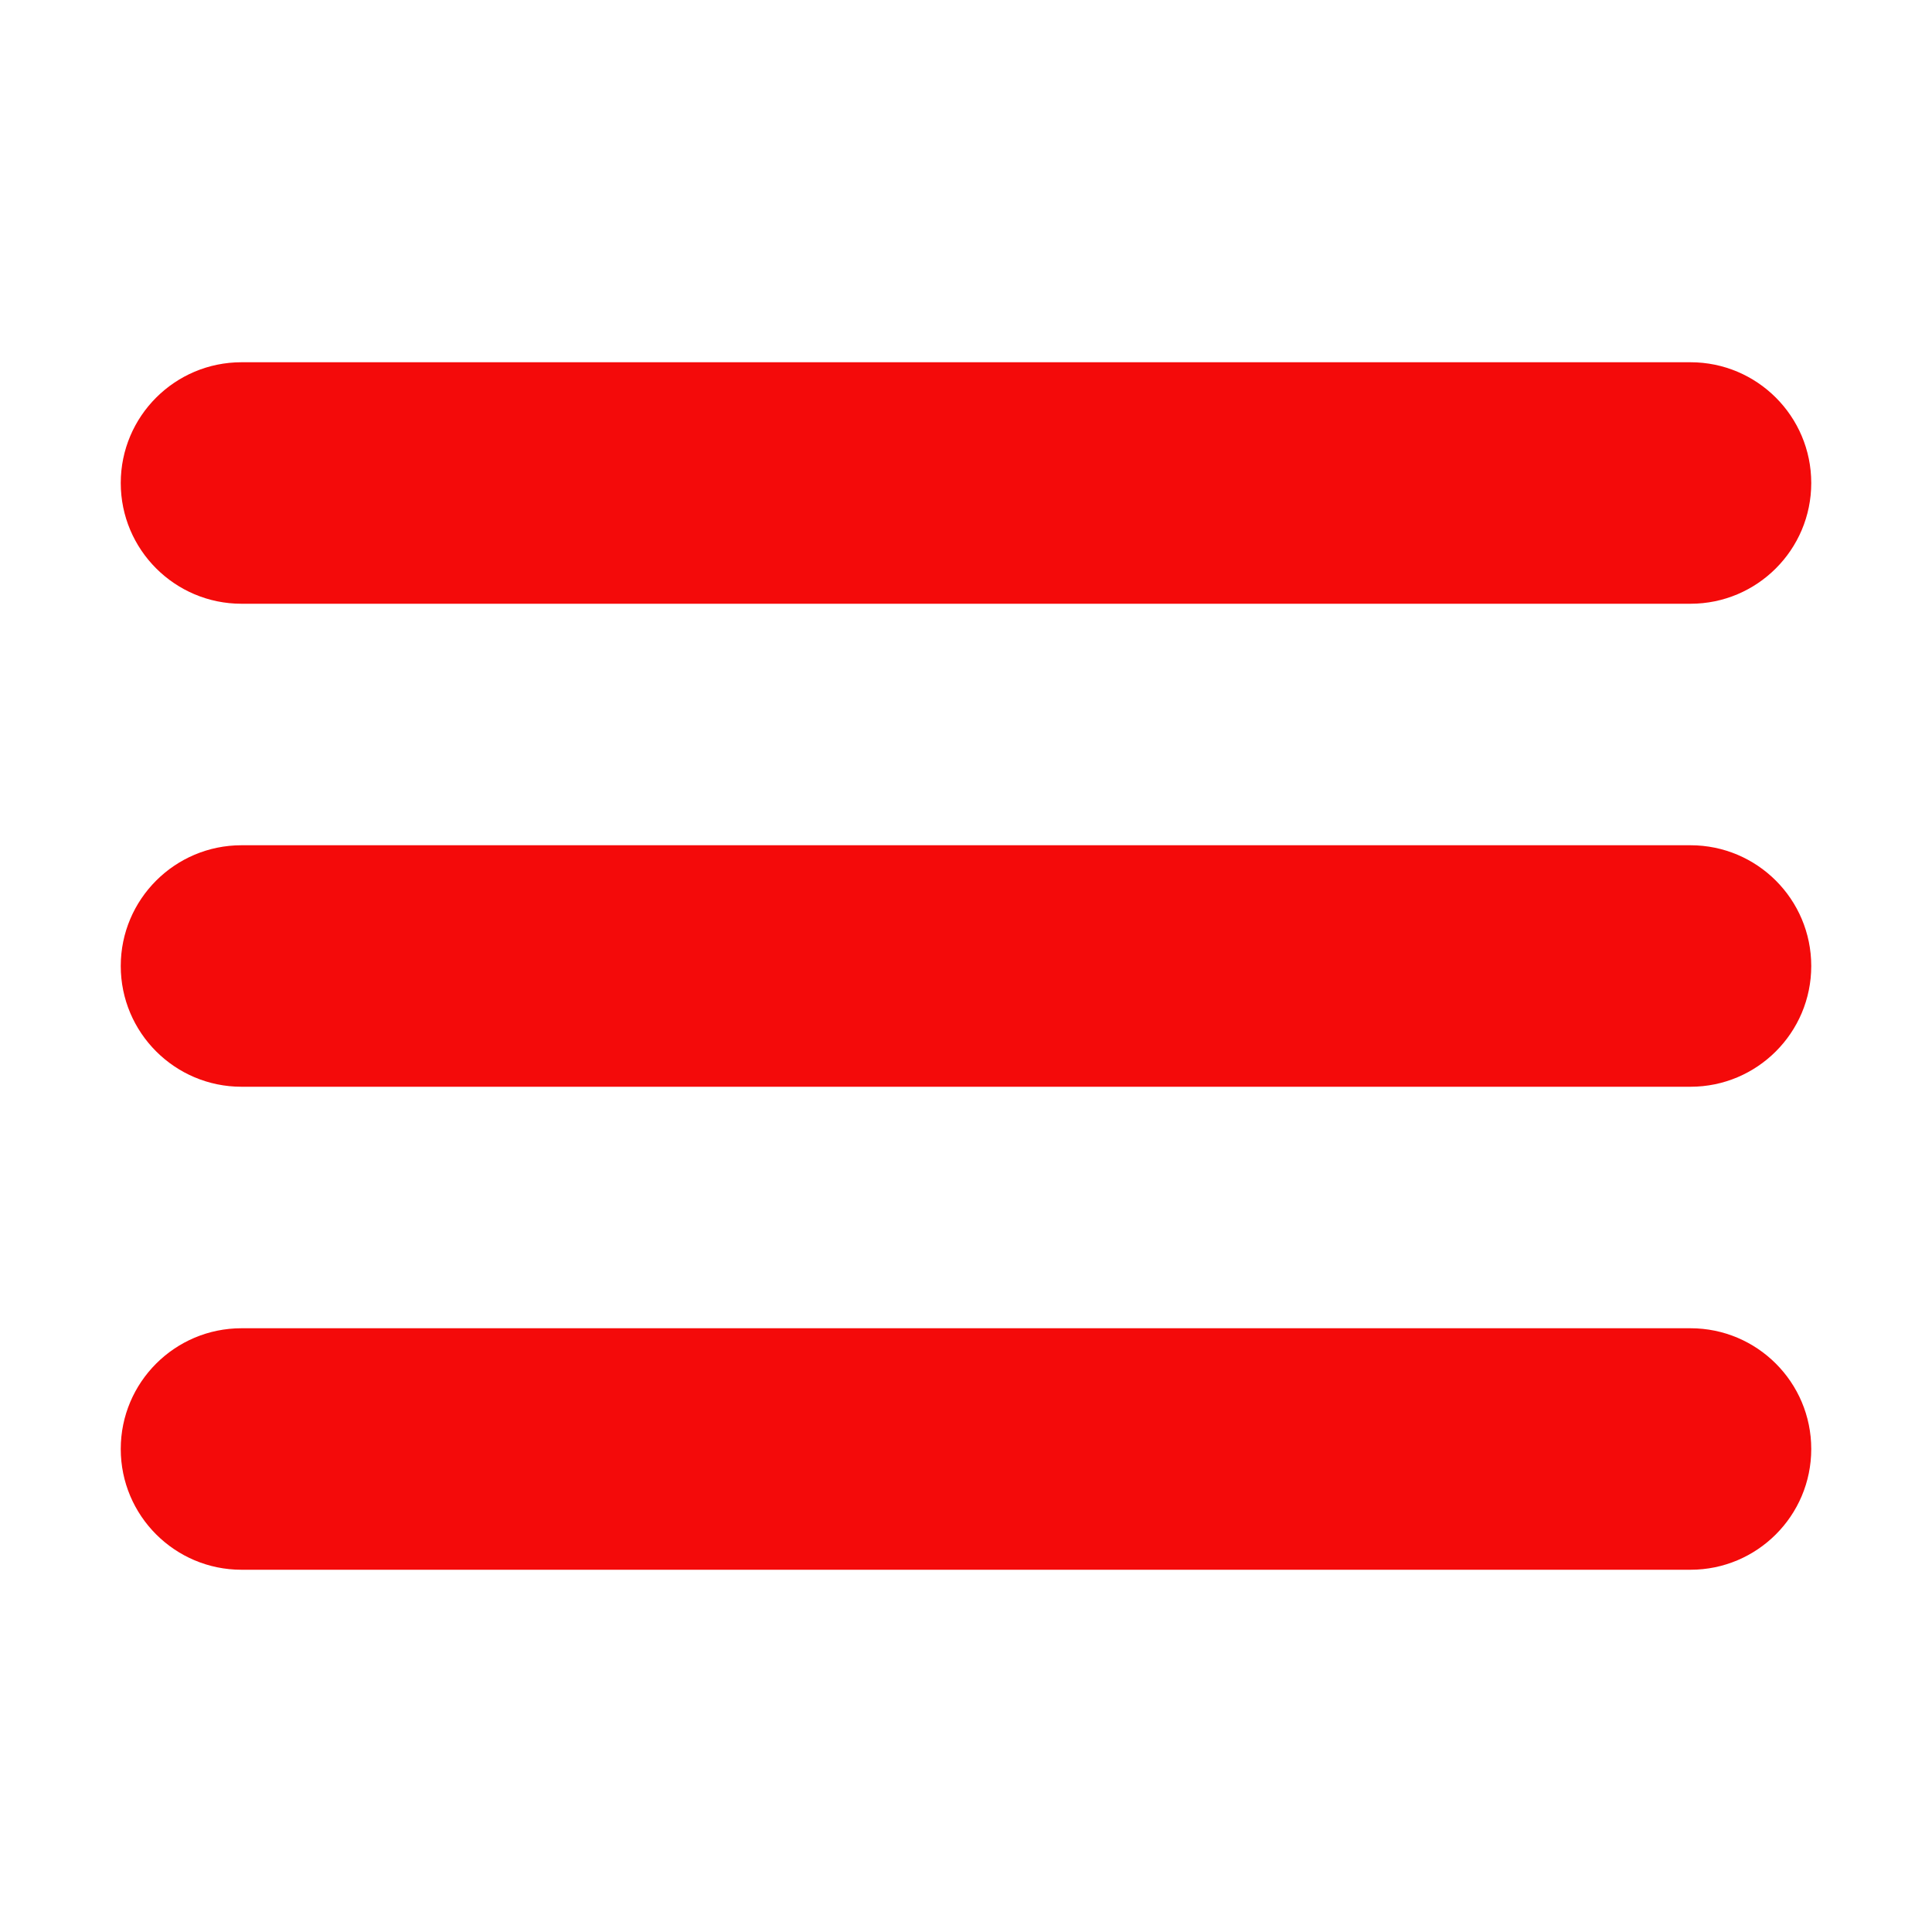
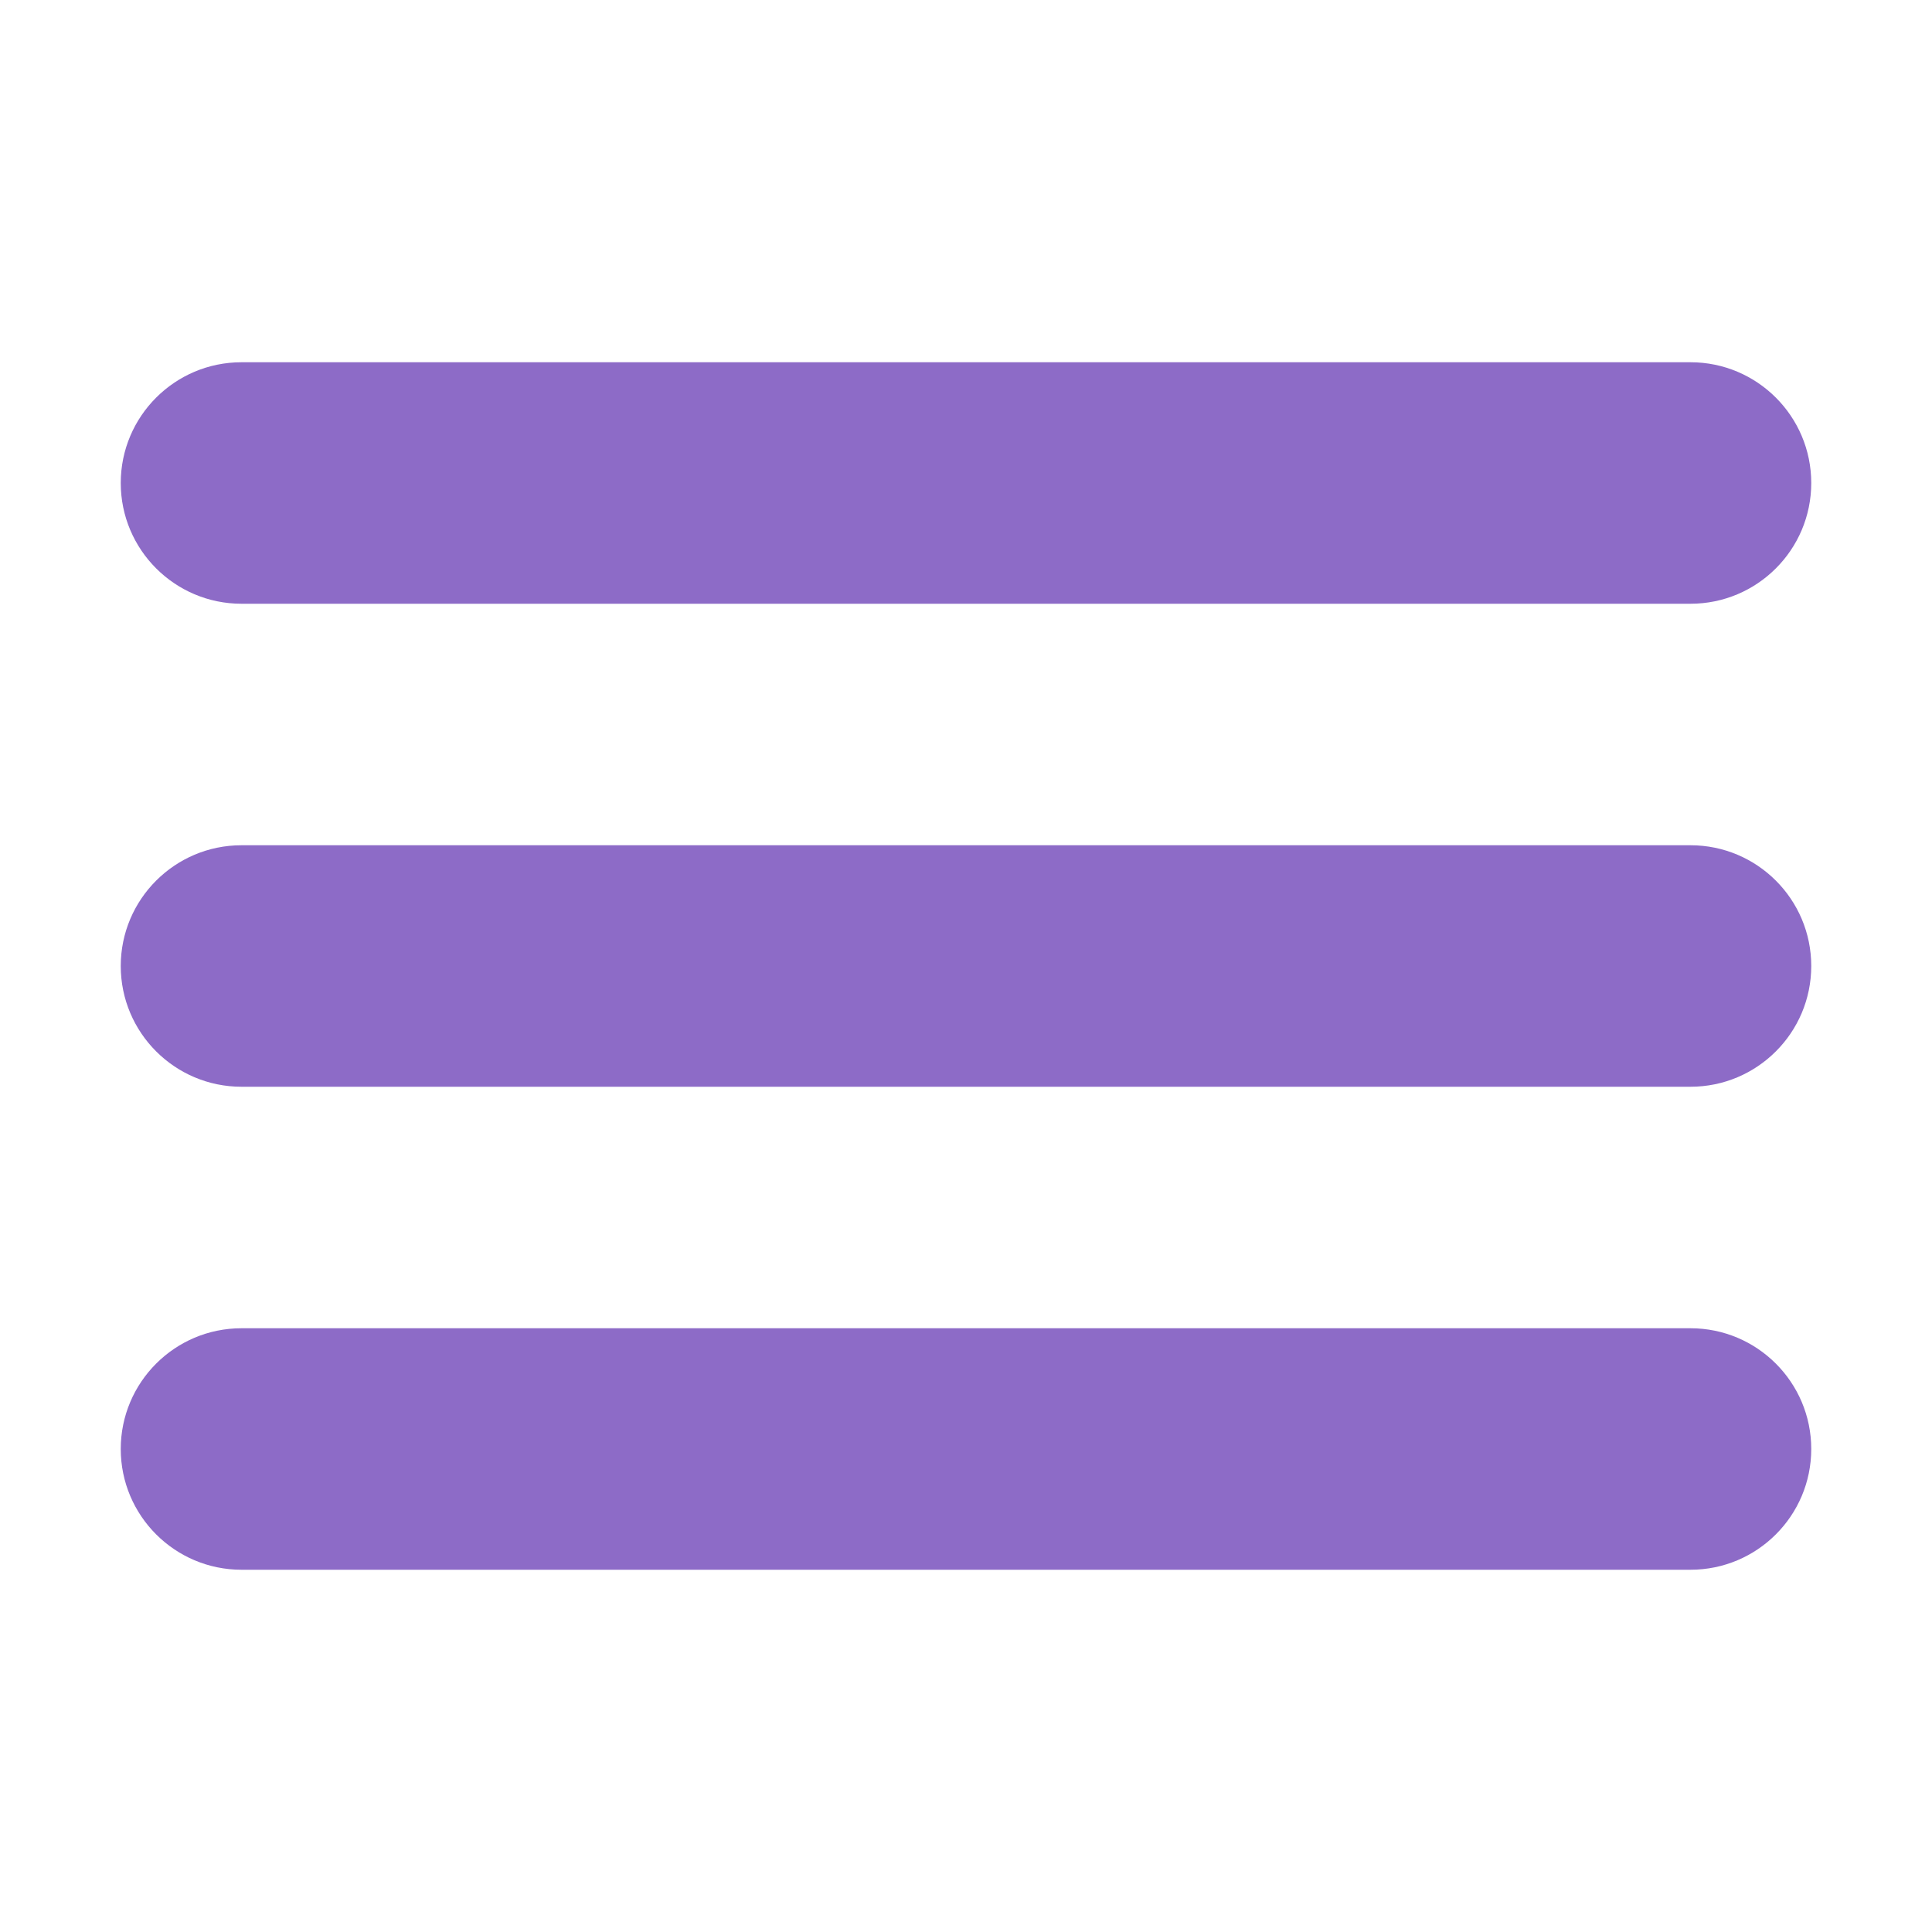
- <svg xmlns="http://www.w3.org/2000/svg" height="32px" id="Layer_1" style="enable-background:new 0 0 32 32;" version="1.1" viewBox="0 0 32 32" width="32px" fill="#f40a0a" xml:space="preserve">
+ <svg xmlns="http://www.w3.org/2000/svg" height="32px" id="Layer_1" style="enable-background:new 0 0 32 32;" version="1.1" viewBox="0 0 32 32" width="32px" fill="#8d6bc7" xml:space="preserve">
  <path d="M4,10h24c1.104,0,2-0.896,2-2s-0.896-2-2-2H4C2.896,6,2,6.896,2,8S2.896,10,4,10z M28,14H4c-1.104,0-2,0.896-2,2  s0.896,2,2,2h24c1.104,0,2-0.896,2-2S29.104,14,28,14z M28,22H4c-1.104,0-2,0.896-2,2s0.896,2,2,2h24c1.104,0,2-0.896,2-2  S29.104,22,28,22z" />
</svg>
